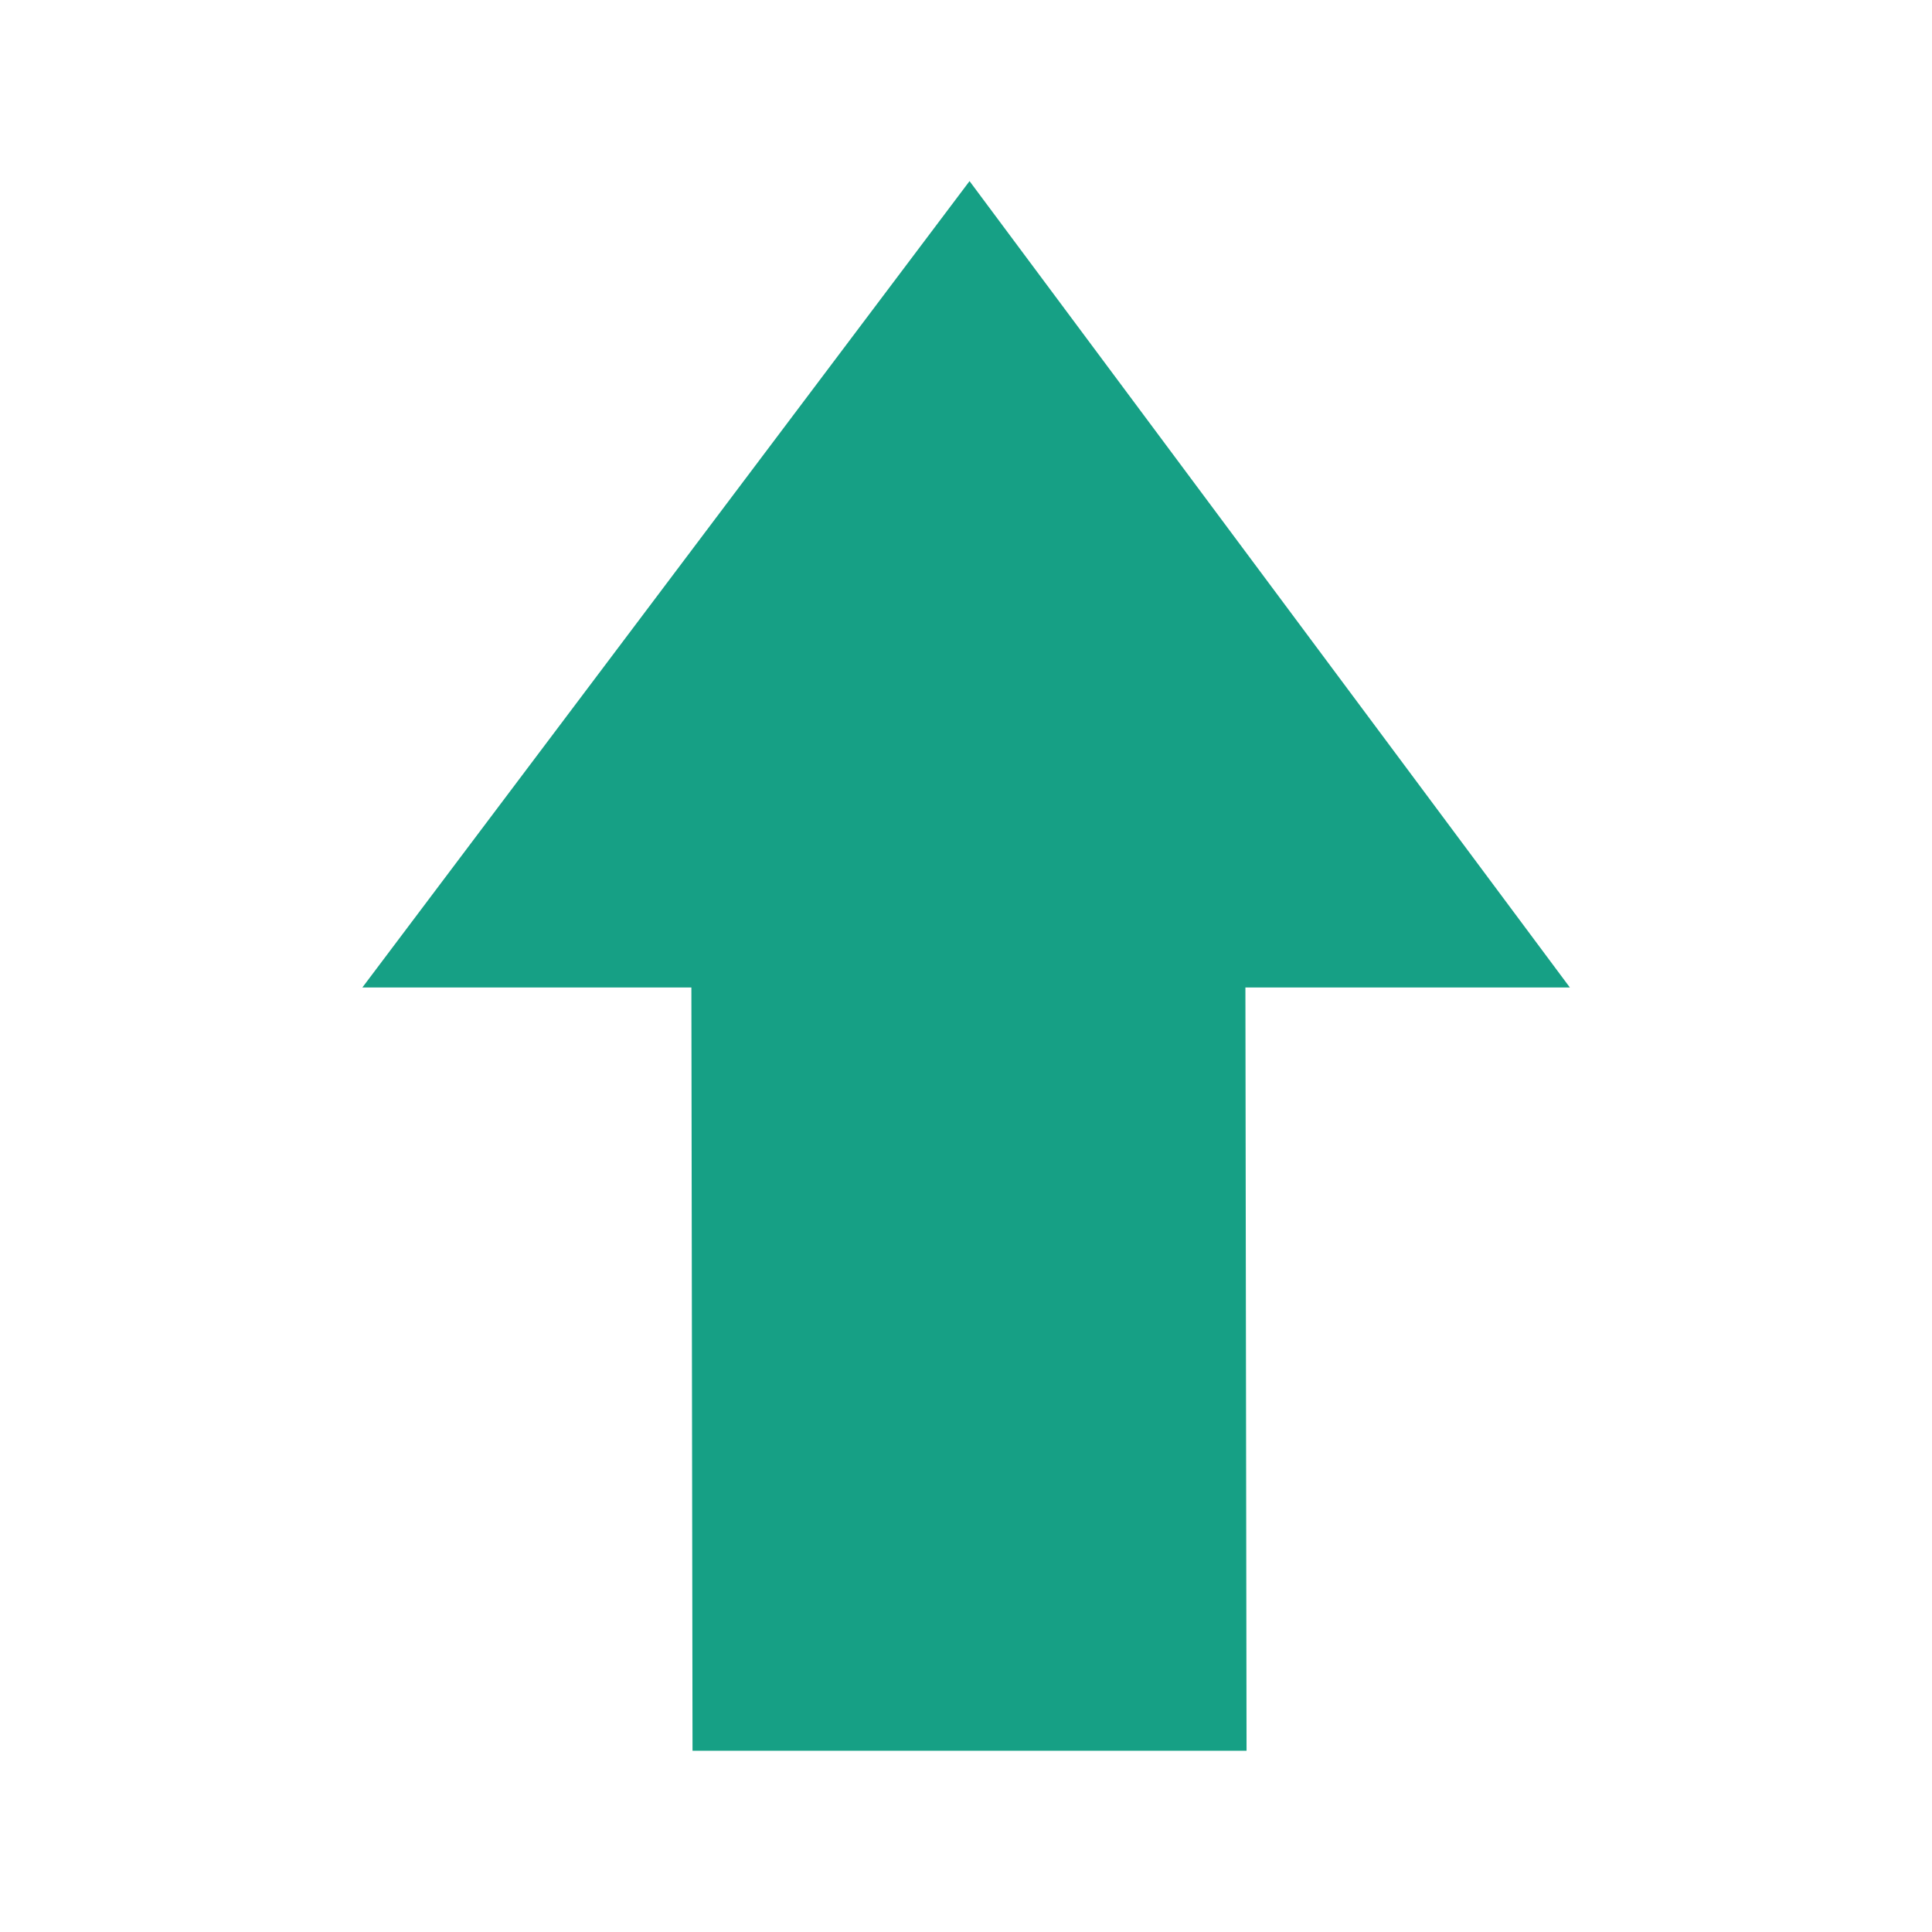
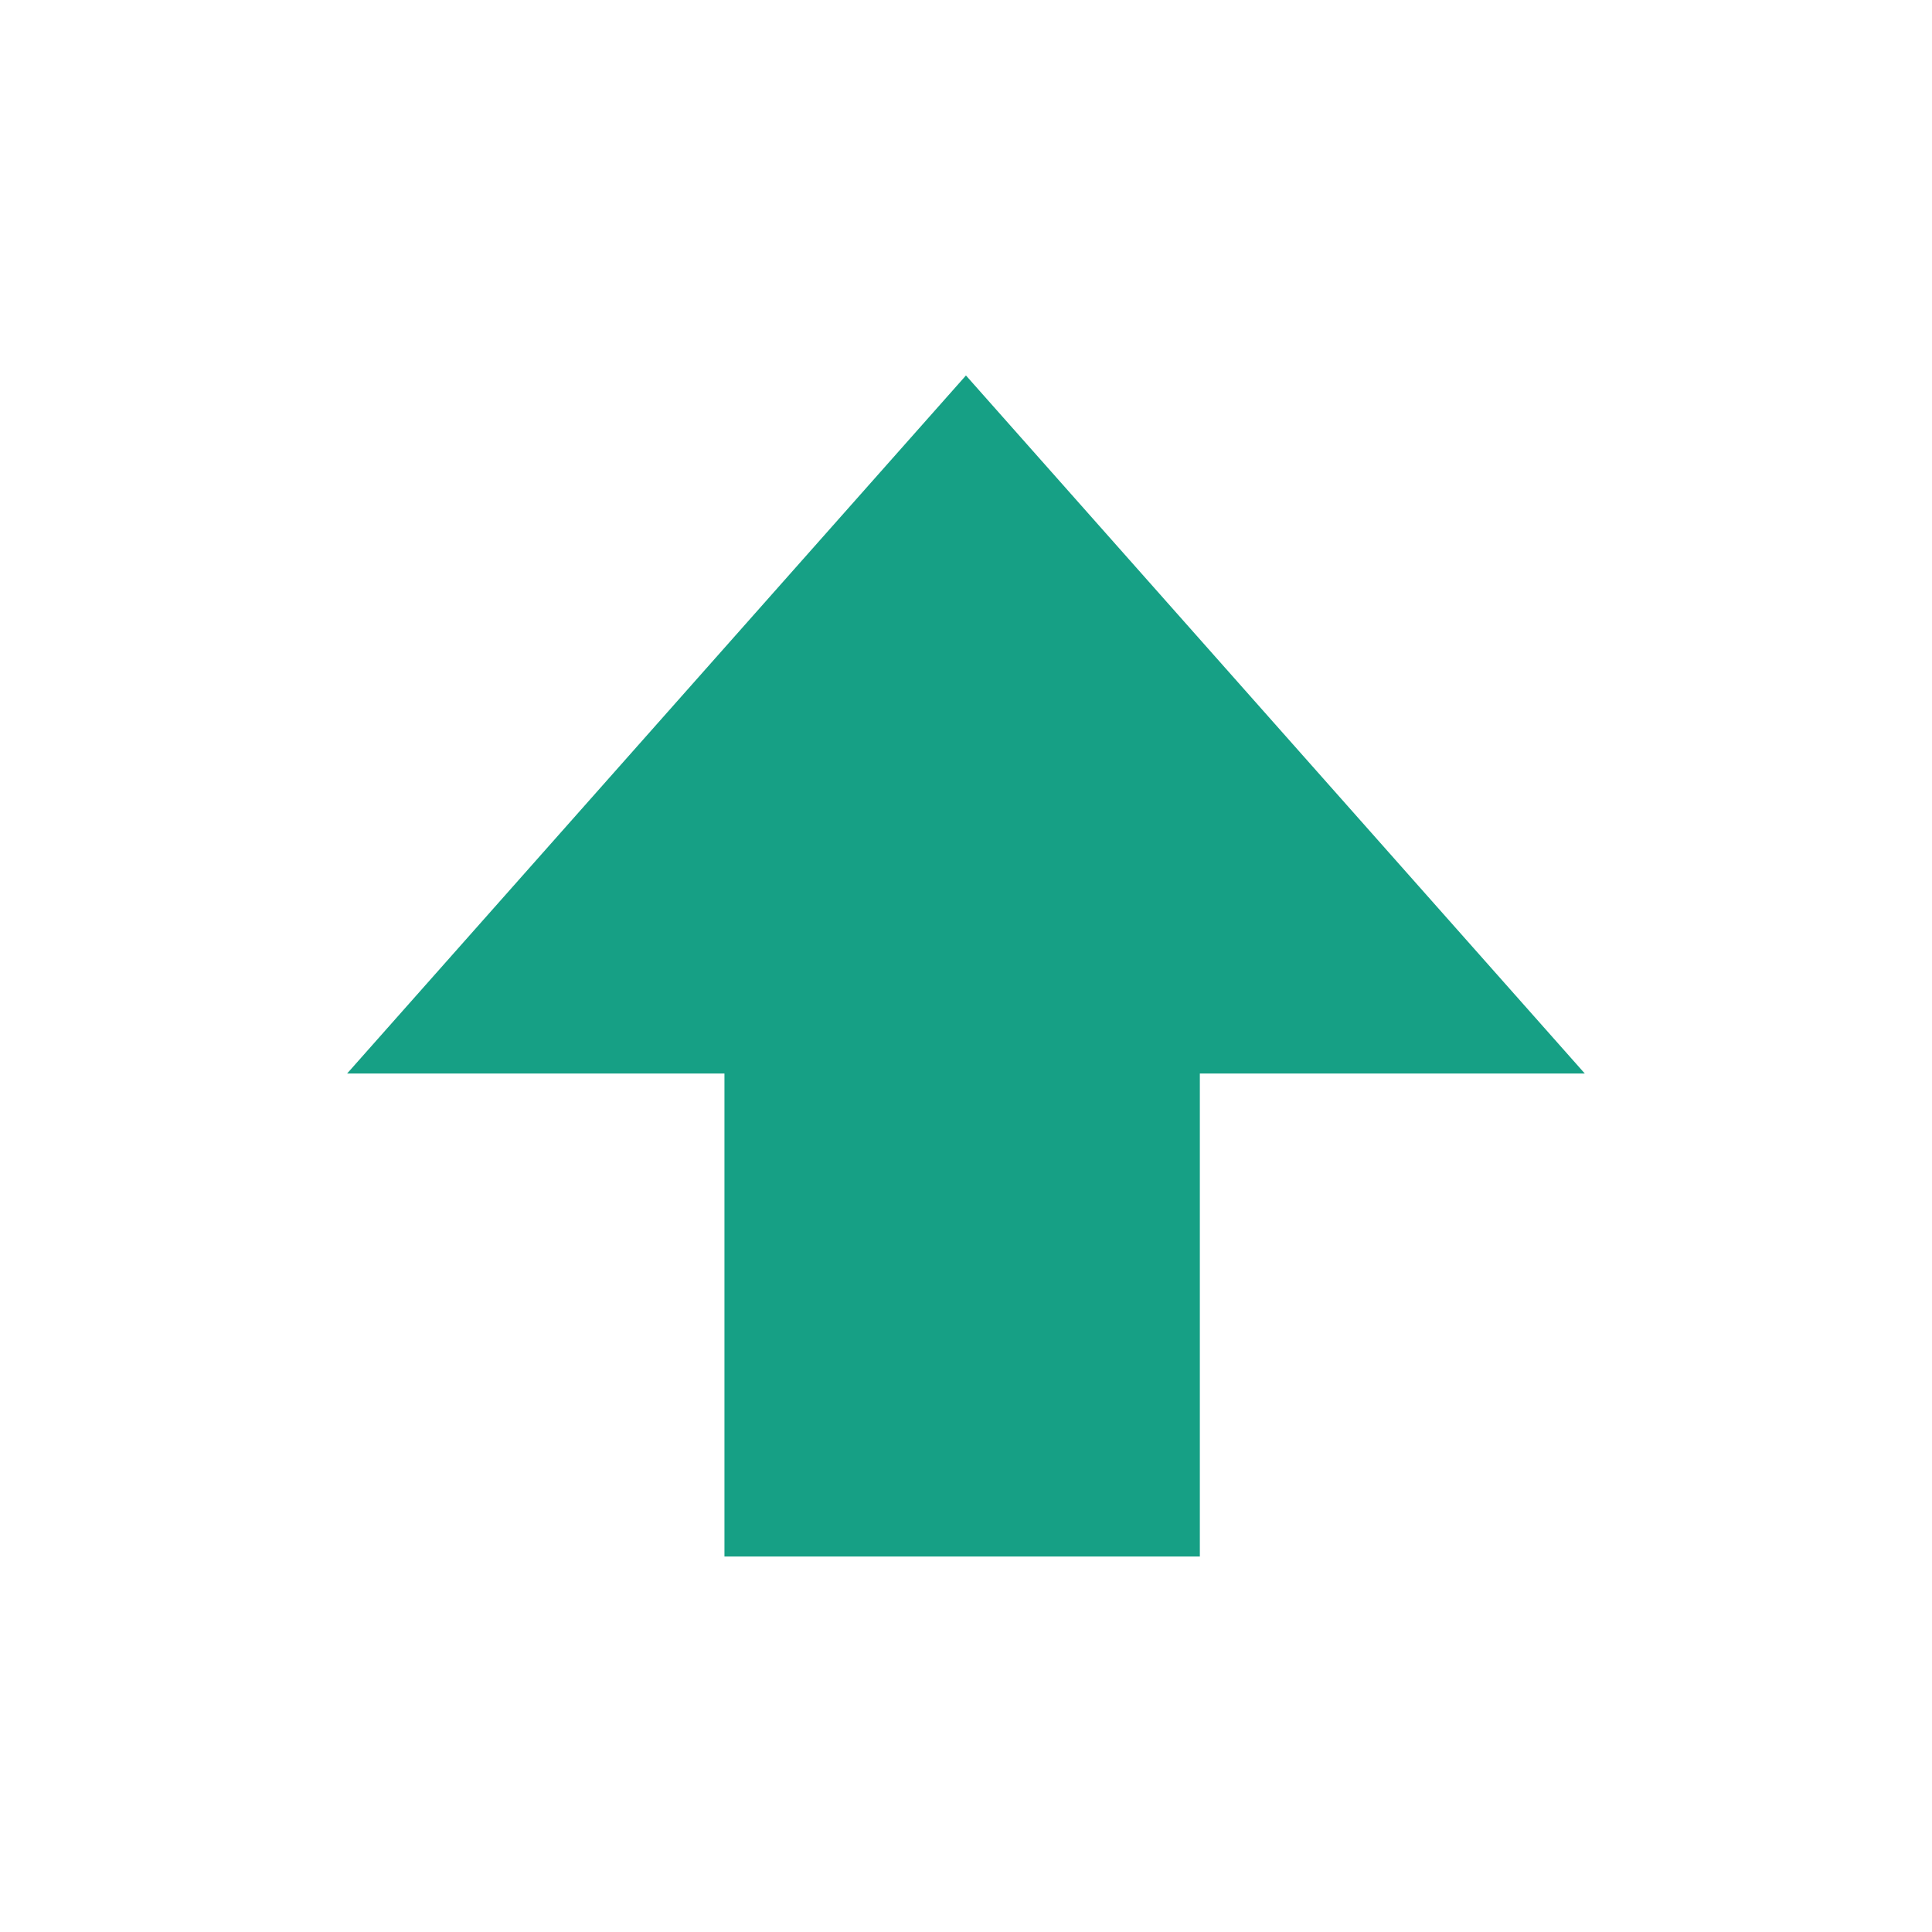
- <svg xmlns="http://www.w3.org/2000/svg" width="32" height="32" viewBox="0 0 8.467 8.467" version="1.1" id="svg8">
-   <defs id="defs2" />
-   <g id="layer1" transform="translate(0,-288.5333)">
-     <path d="m 4.249,289.327 2.631,3.534 H 5.458 l 0.005,3.345 H 3.035 l -0.005,-3.345 h -1.442 z" style="fill:#16a085;fill-opacity:1;fill-rule:nonzero;stroke:none;stroke-width:0.583" id="path2987" />
+ <svg xmlns="http://www.w3.org/2000/svg" xmlns:ns1="http://www.openswatchbook.org/uri/2009/osb" width="32" viewBox="0 0 32 32" version="1.1" id="svg7384" height="32">
+   <defs id="defs7386">
+     <linearGradient ns1:paint="solid" id="linearGradient19282" gradientTransform="matrix(-2.736579,0.2820293,-0.1890831,-0.9998832,239.5401,-879.4556)">
+       <stop style="stop-color:#666666;stop-opacity:1;" offset="0" id="stop19284" />
+     </linearGradient>
+   </defs>
+   <g transform="translate(-141.0002,-791)" style="display:inline" id="layer9" />
+   <g transform="translate(-141.0002,-791)" style="display:inline" id="layer10" />
+   <g transform="translate(-141.0002,-791)" id="layer11" />
+   <g transform="translate(-141.0002,-791)" style="display:inline" id="layer13" />
+   <g transform="translate(-141.0002,-791)" id="layer14" />
+   <g transform="translate(-141.0002,-791)" style="display:inline" id="layer15" />
+   <g transform="translate(-141.0002,-791)" style="display:inline" id="g71291" />
+   <g transform="translate(-141.0002,-791)" style="display:inline" id="g4953" />
+   <g transform="matrix(2,0,0,2,-282.0008,-1614.219)" style="display:inline;fill:#16a085;fill-opacity:1" id="layer12">
+     <path id="path16548" d="m 147,820 v -4 h -3.125 l 5.125,-5.781 5.125,5.781 h -3.188 v 4 z" style="color:#000000;display:inline;overflow:visible;visibility:visible;fill:#16a085;fill-opacity:1;stroke:none;stroke-width:2;marker:none;enable-background:new" />
  </g>
</svg>
